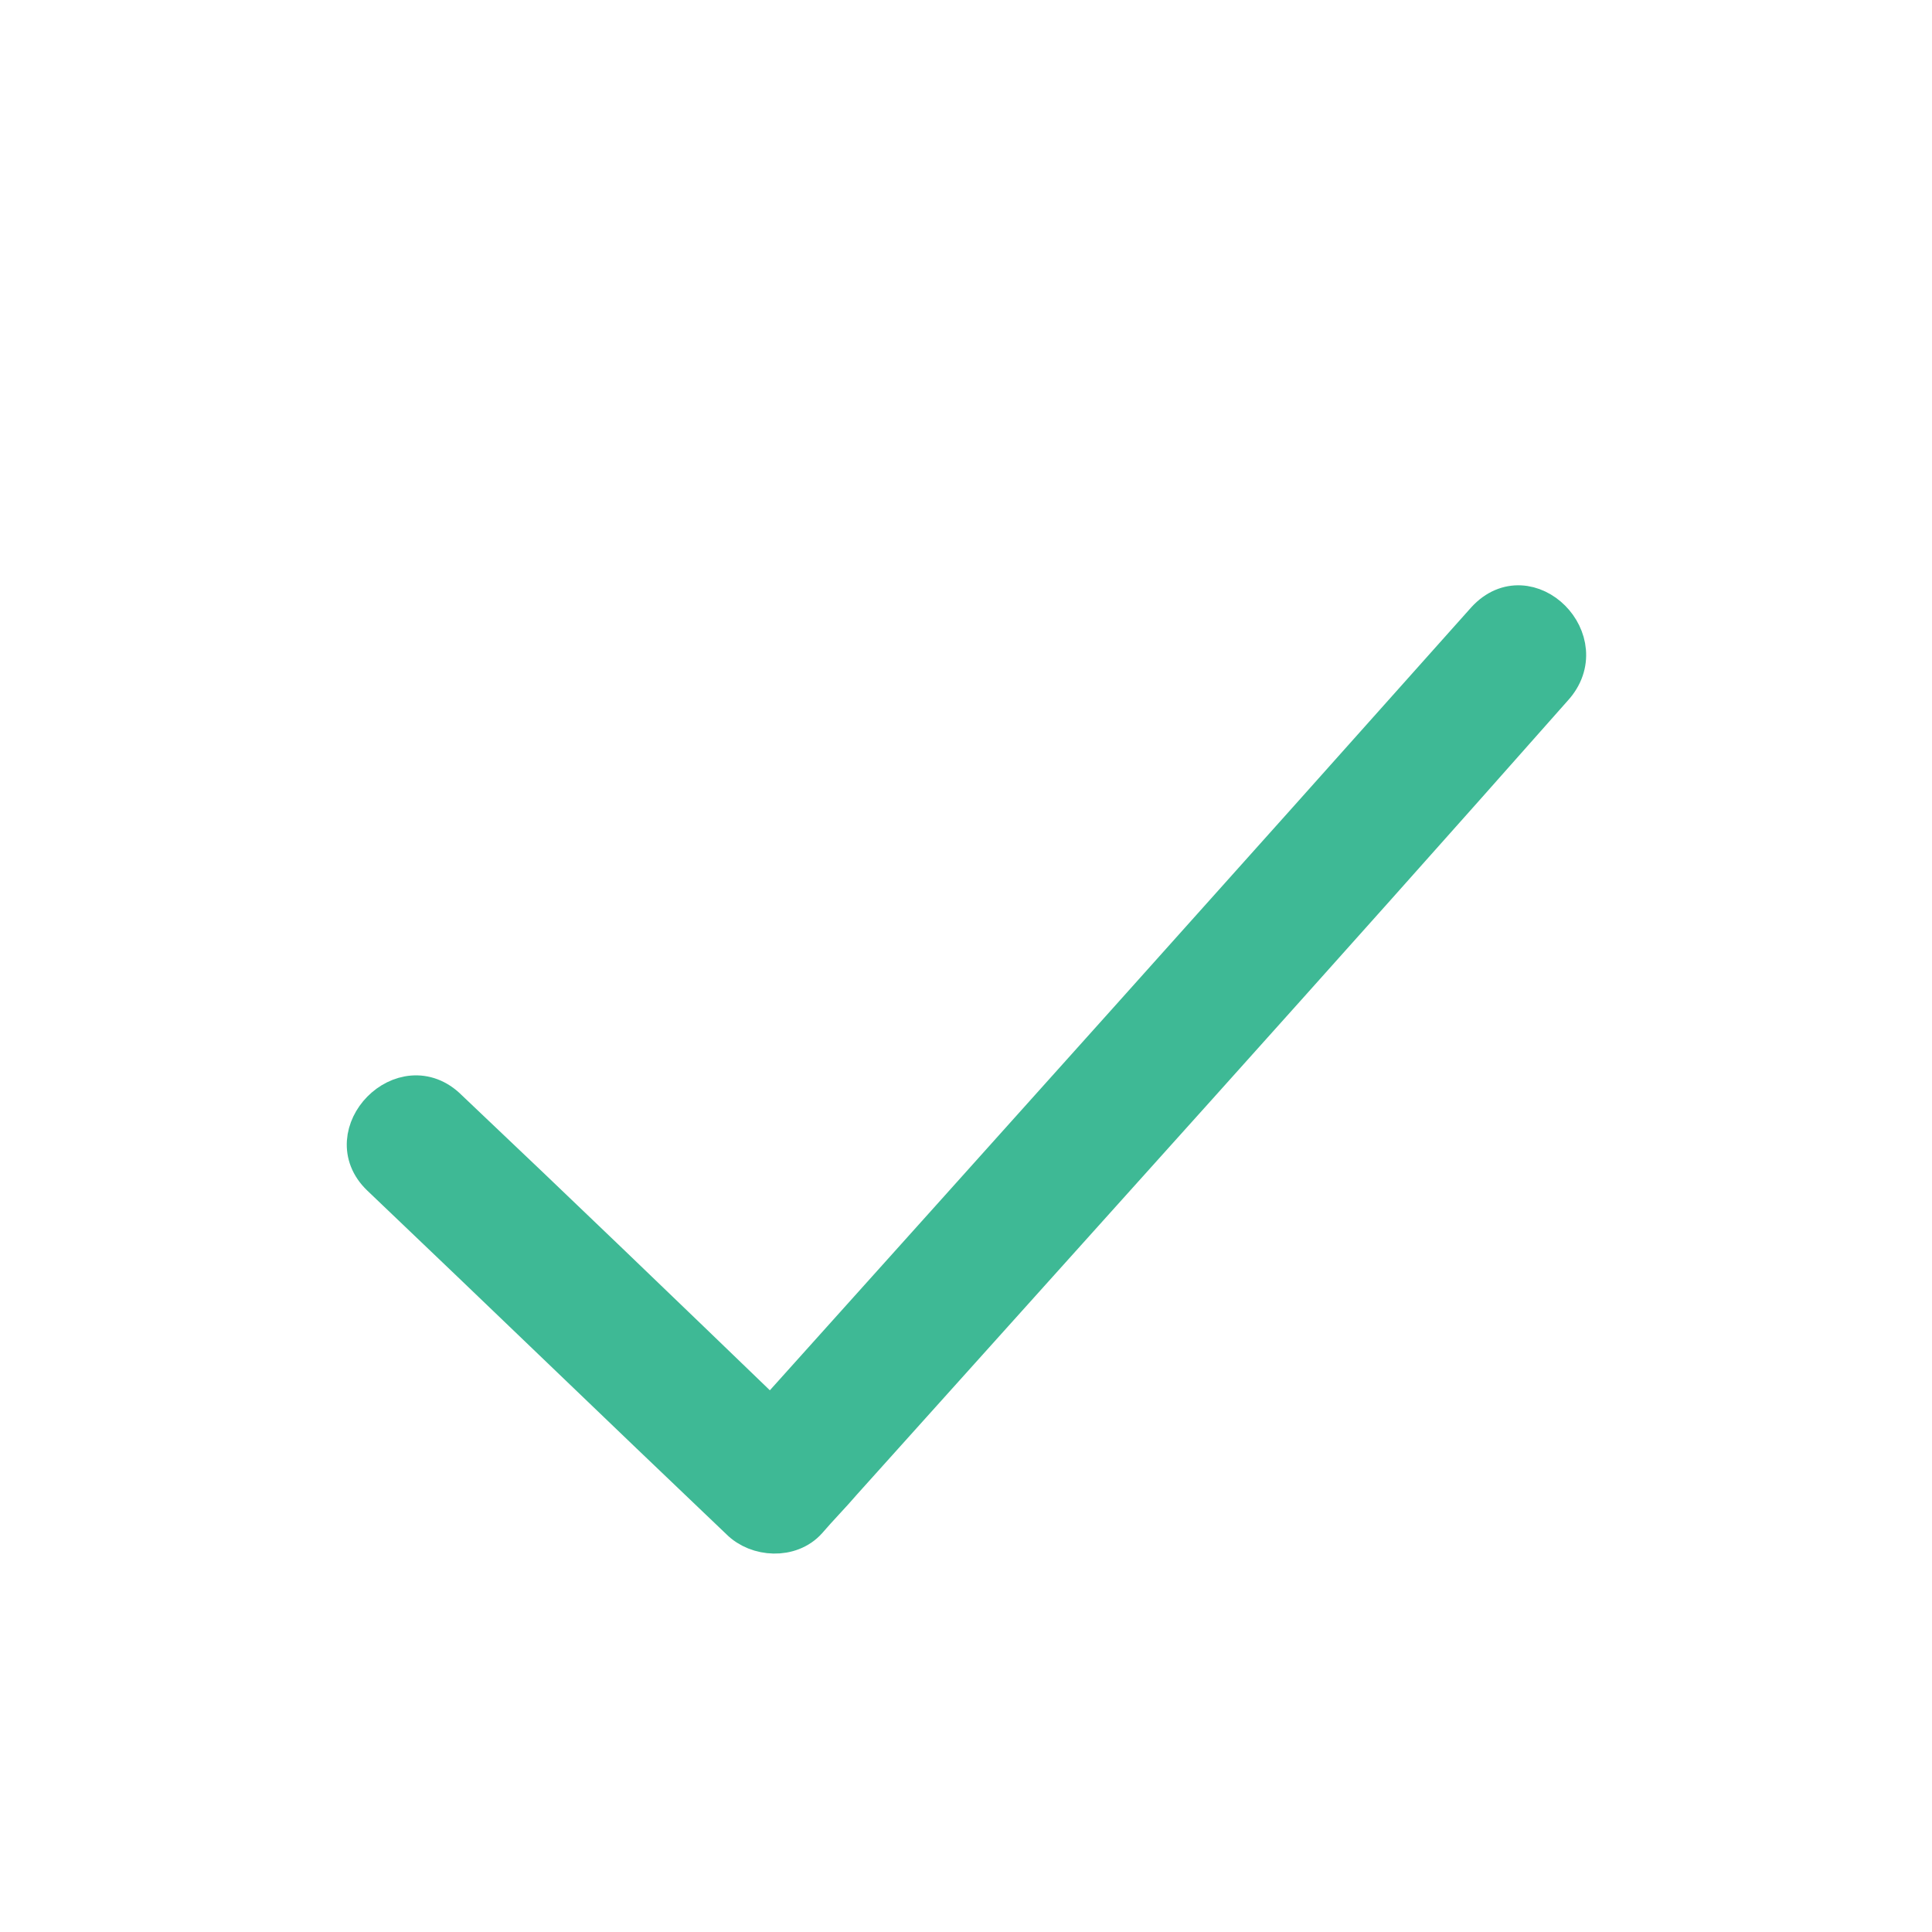
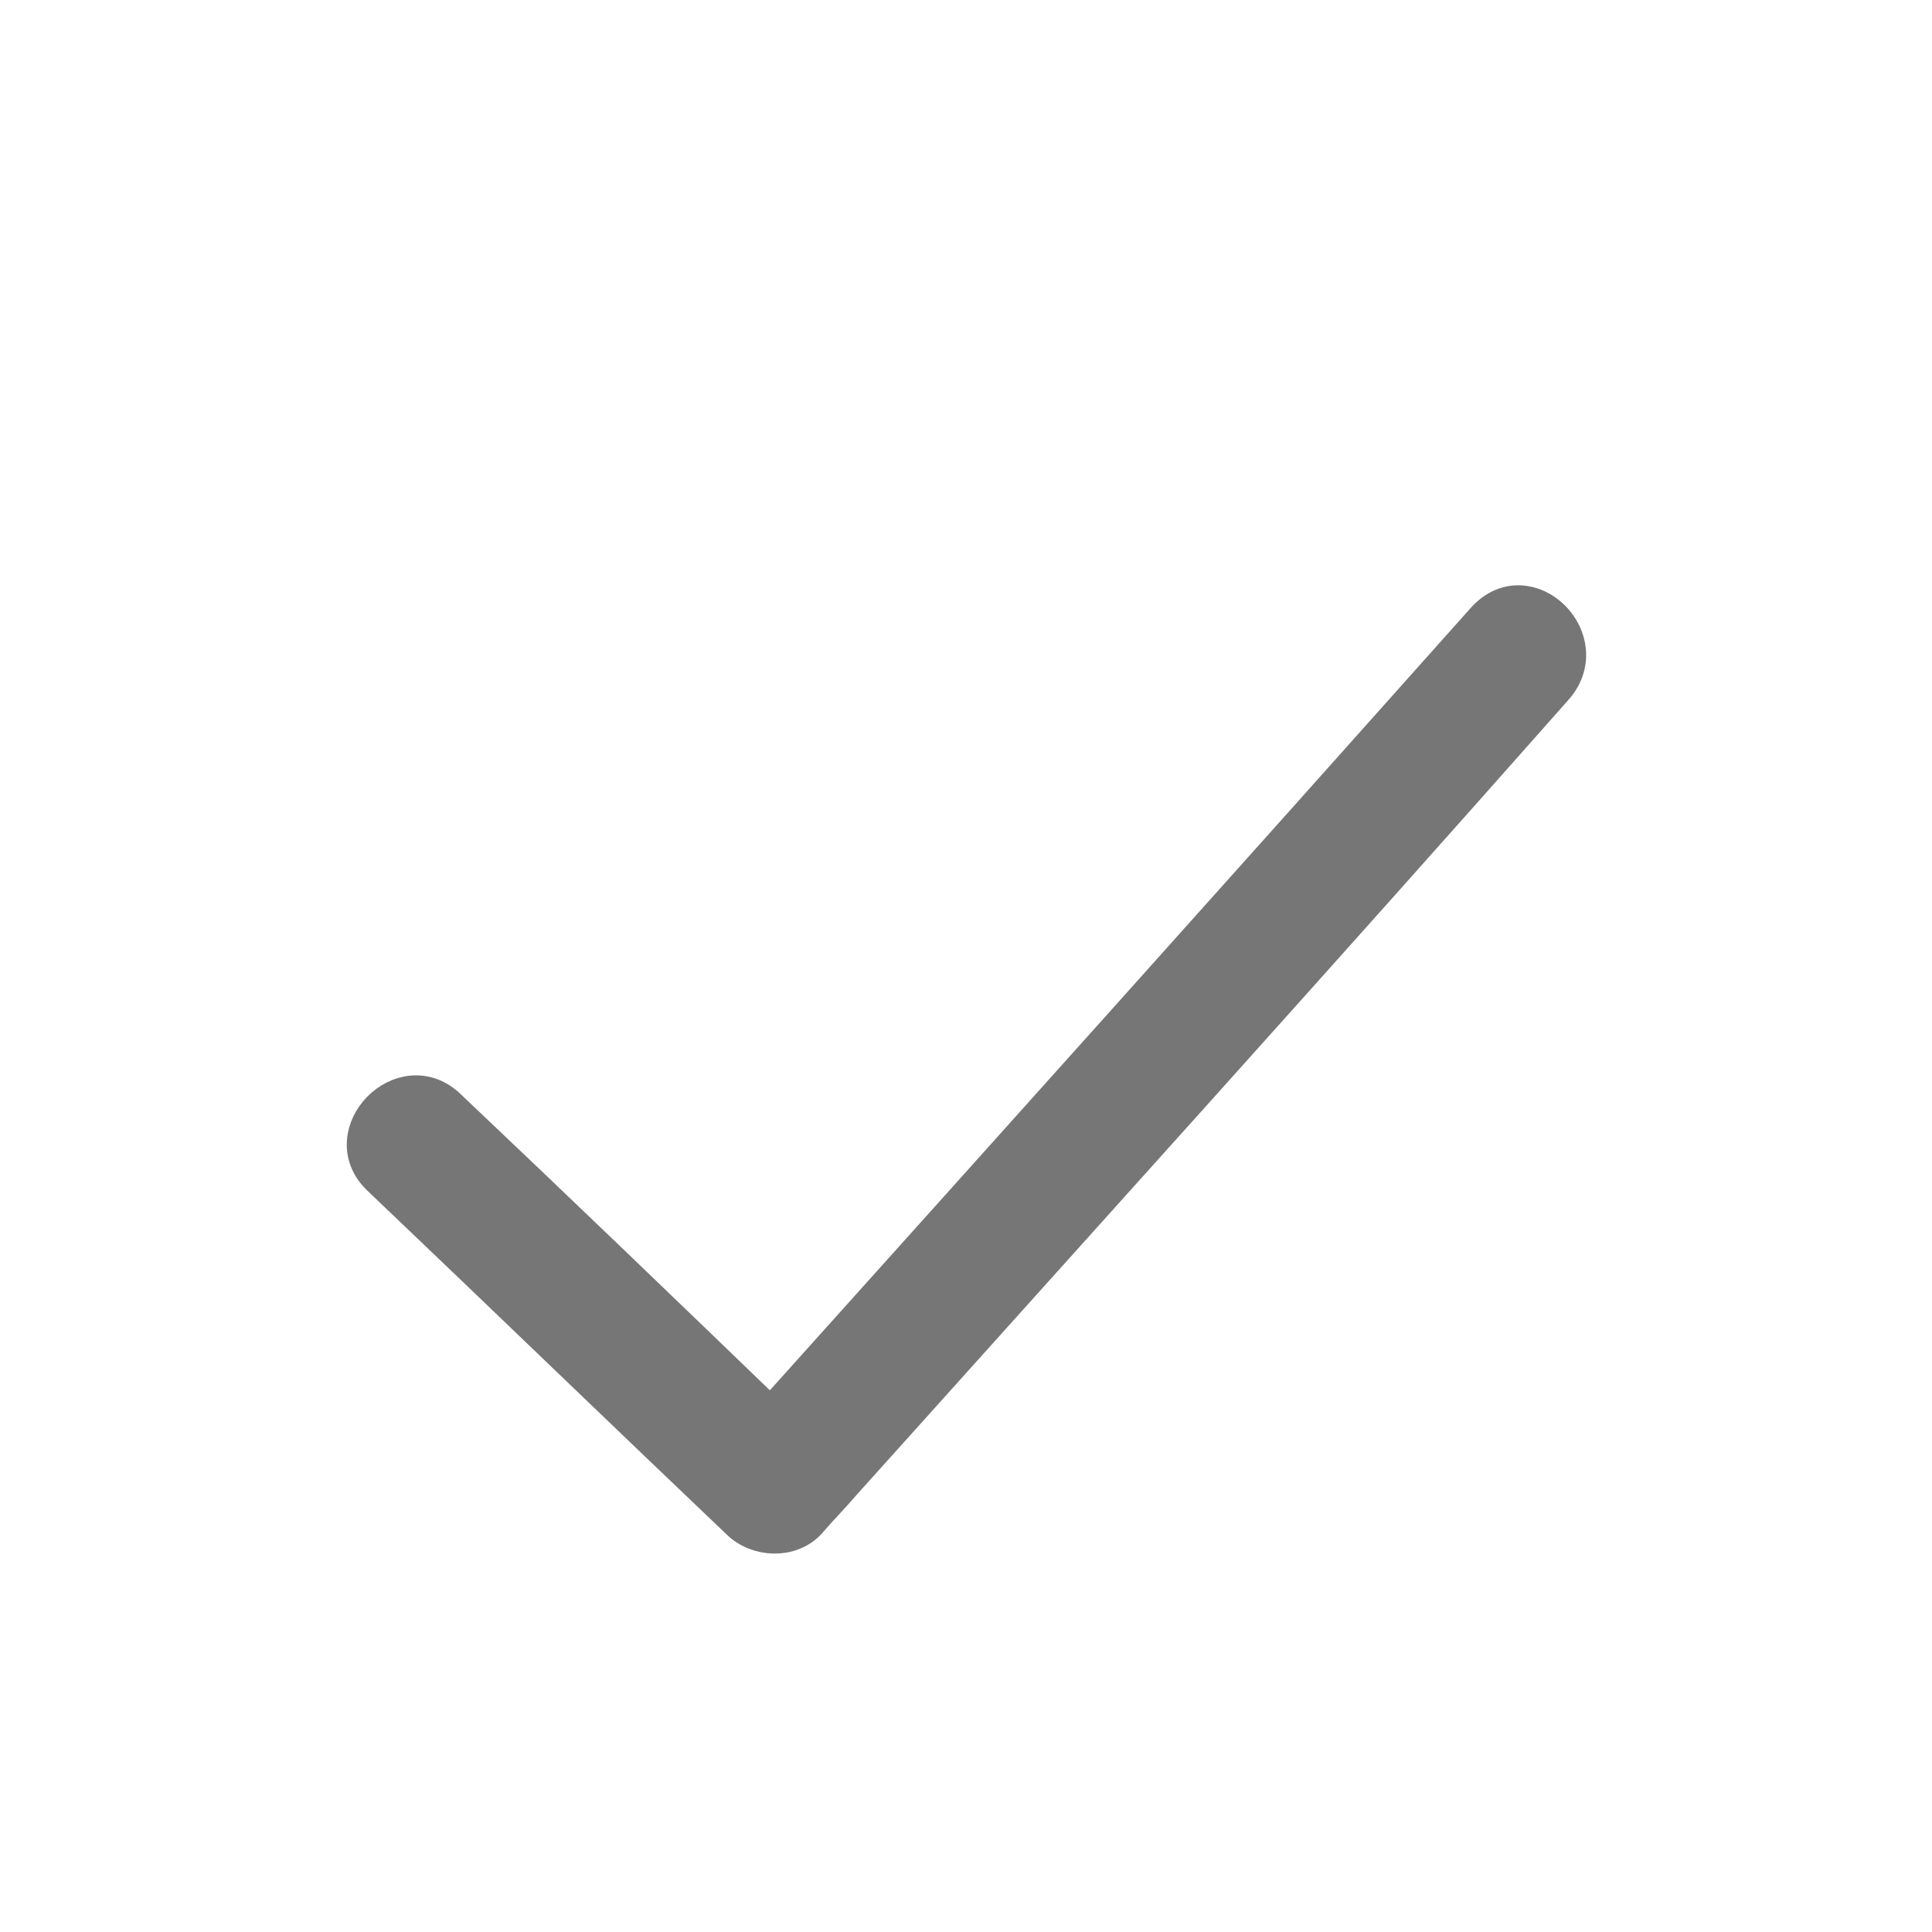
- <svg xmlns="http://www.w3.org/2000/svg" fill="#3EB995" version="1.1" x="0px" y="0px" viewBox="0 0 100 100" enable-background="new 0 0 100 100" xml:space="preserve">
+ <svg xmlns="http://www.w3.org/2000/svg" fill="#767676" version="1.1" x="0px" y="0px" viewBox="0 0 100 100" enable-background="new 0 0 100 100" xml:space="preserve">
  <g>
    <g>
      <g>
        <g>
-           <path stroke="#3EB995" stroke-width="2" stroke-miterlimit="10" d="M76.9,32.1c2.2-2.4,5.7,1.1,3.5,3.5      C68.2,49.4,55.9,63,43.6,76.7c-0.6,0.7-1.2,1.3-1.8,2c-0.9,1-2.6,0.9-3.5,0c-6.2-5.9-12.4-11.9-18.6-17.8      c-2.3-2.2,1.2-5.8,3.5-3.5c5.6,5.3,11.1,10.6,16.7,16C52.3,59.6,64.6,45.9,76.9,32.1z" />
+           <path stroke="#767676" stroke-width="2" stroke-miterlimit="10" d="M76.9,32.1c2.2-2.4,5.7,1.1,3.5,3.5      C68.2,49.4,55.9,63,43.6,76.7c-0.6,0.7-1.2,1.3-1.8,2c-0.9,1-2.6,0.9-3.5,0c-6.2-5.9-12.4-11.9-18.6-17.8      c-2.3-2.2,1.2-5.8,3.5-3.5c5.6,5.3,11.1,10.6,16.7,16C52.3,59.6,64.6,45.9,76.9,32.1z" />
        </g>
      </g>
    </g>
  </g>
</svg>
